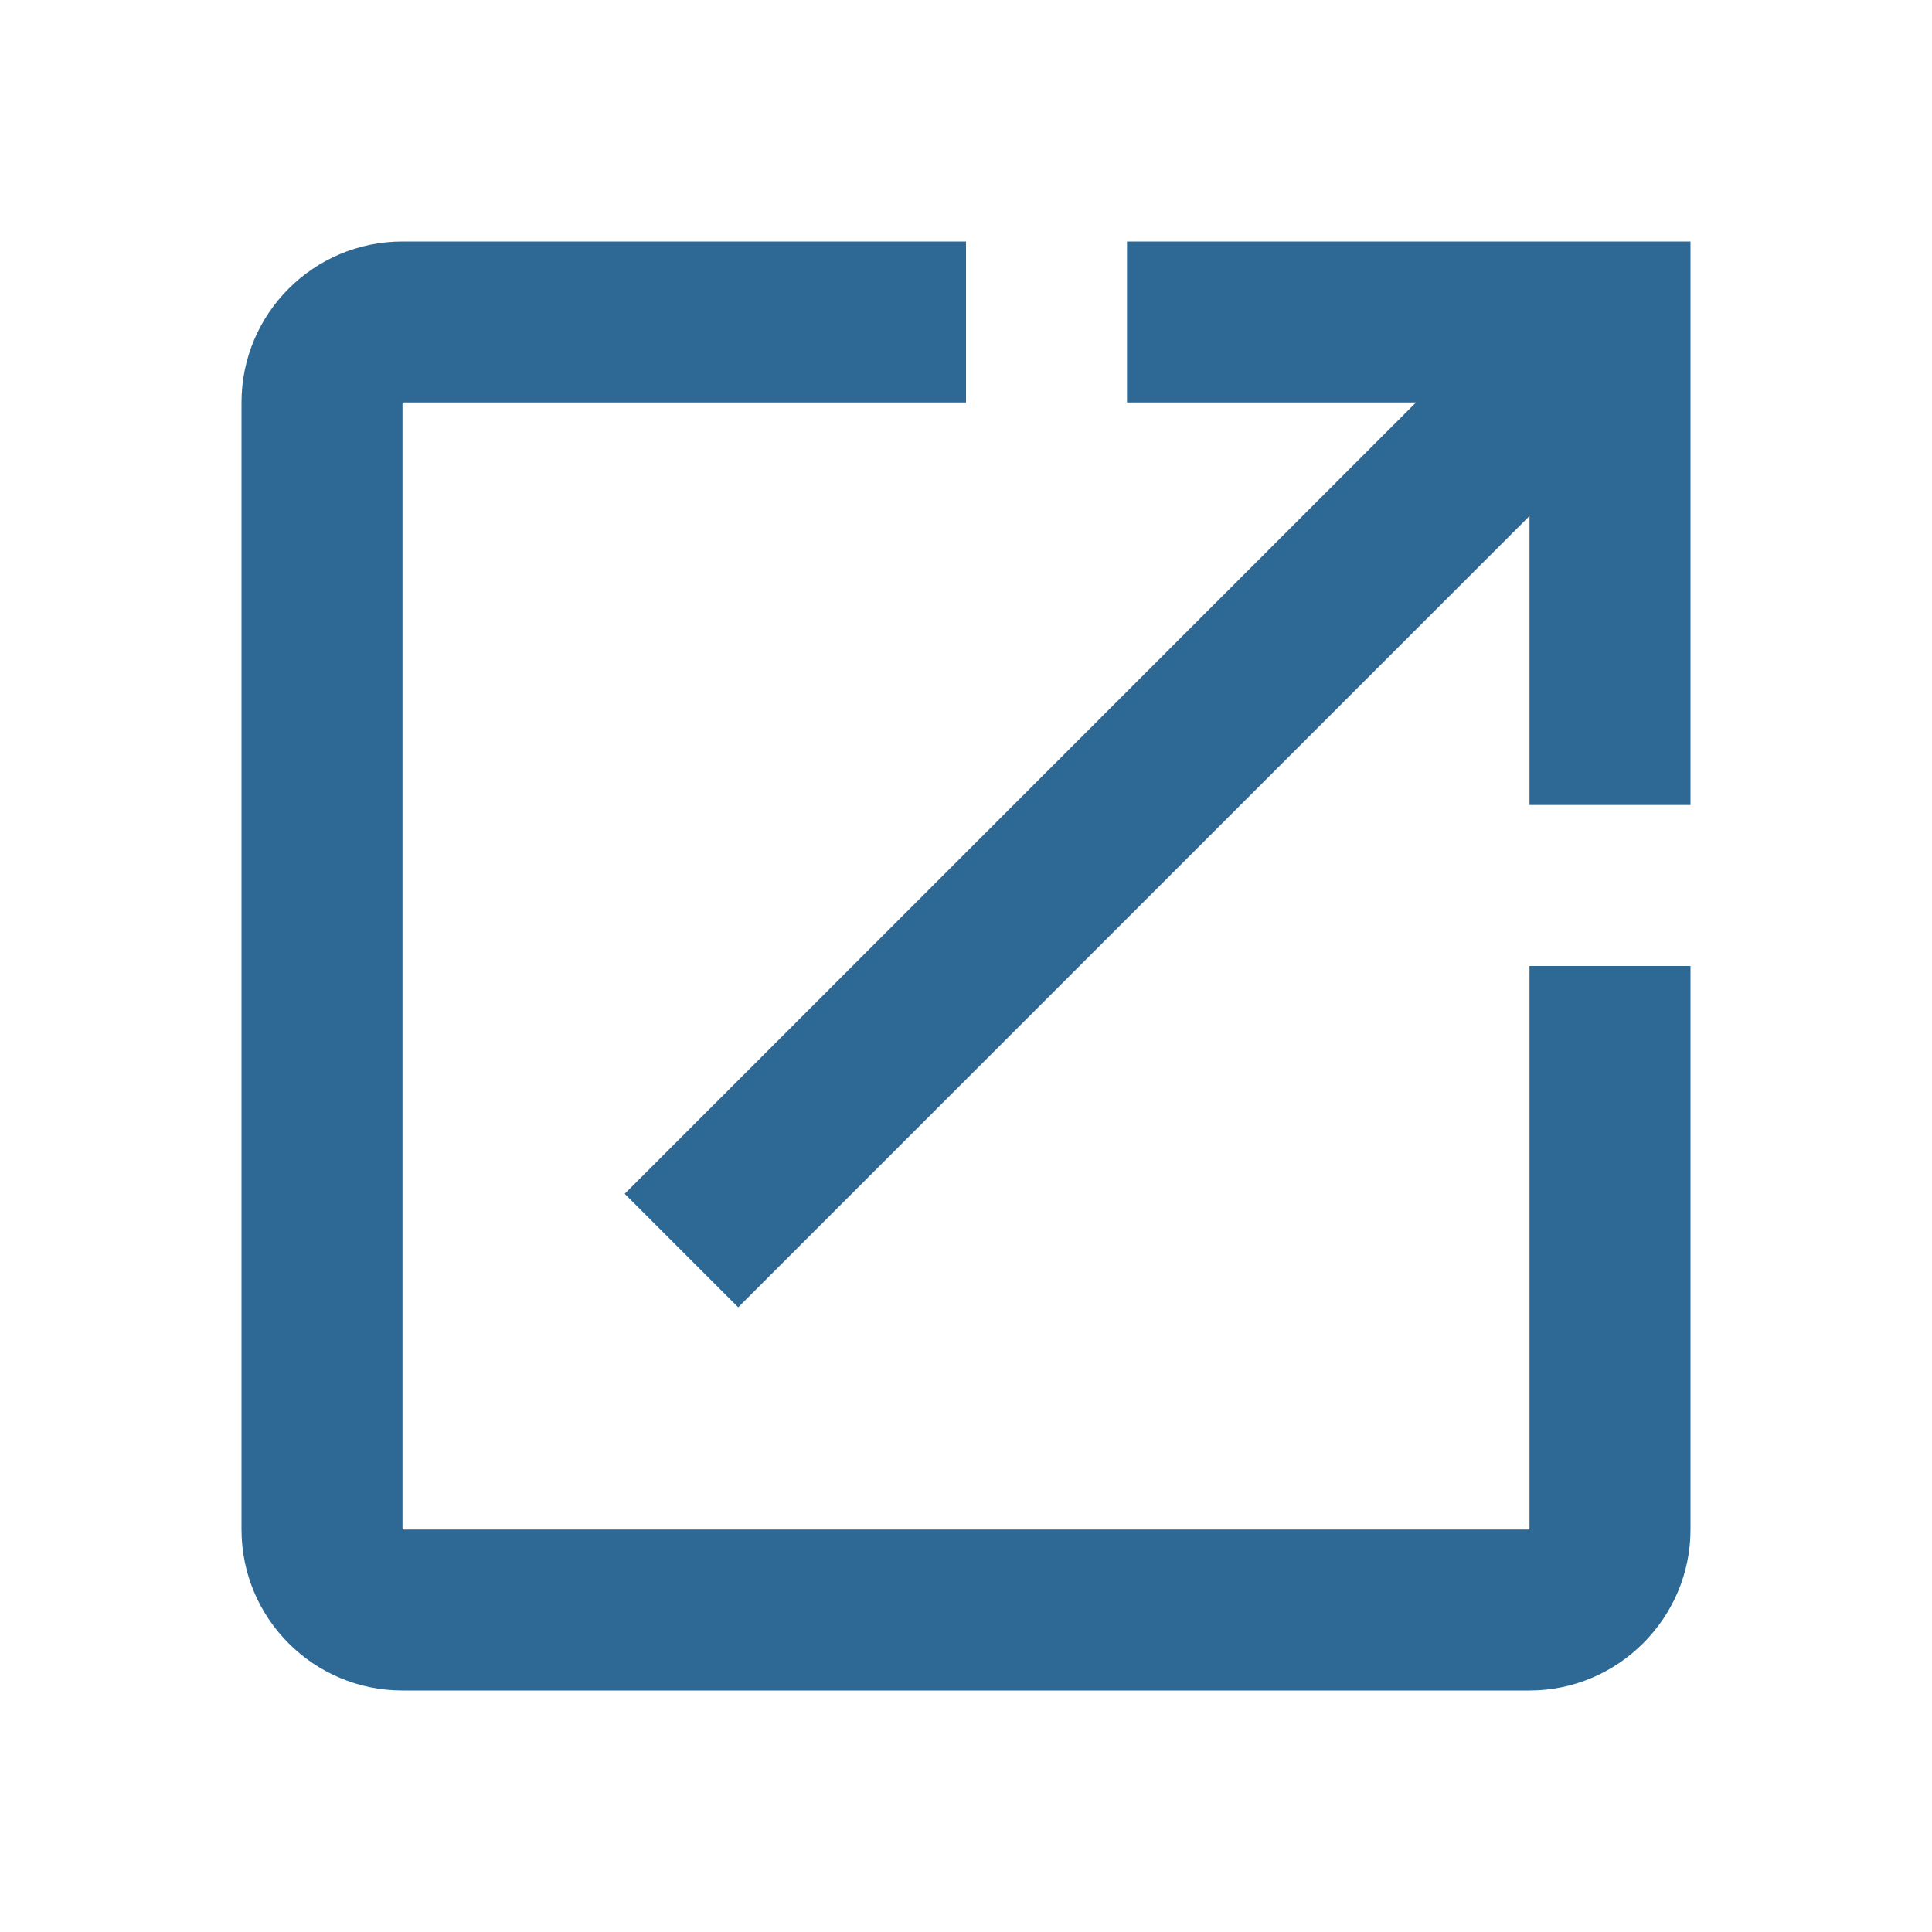
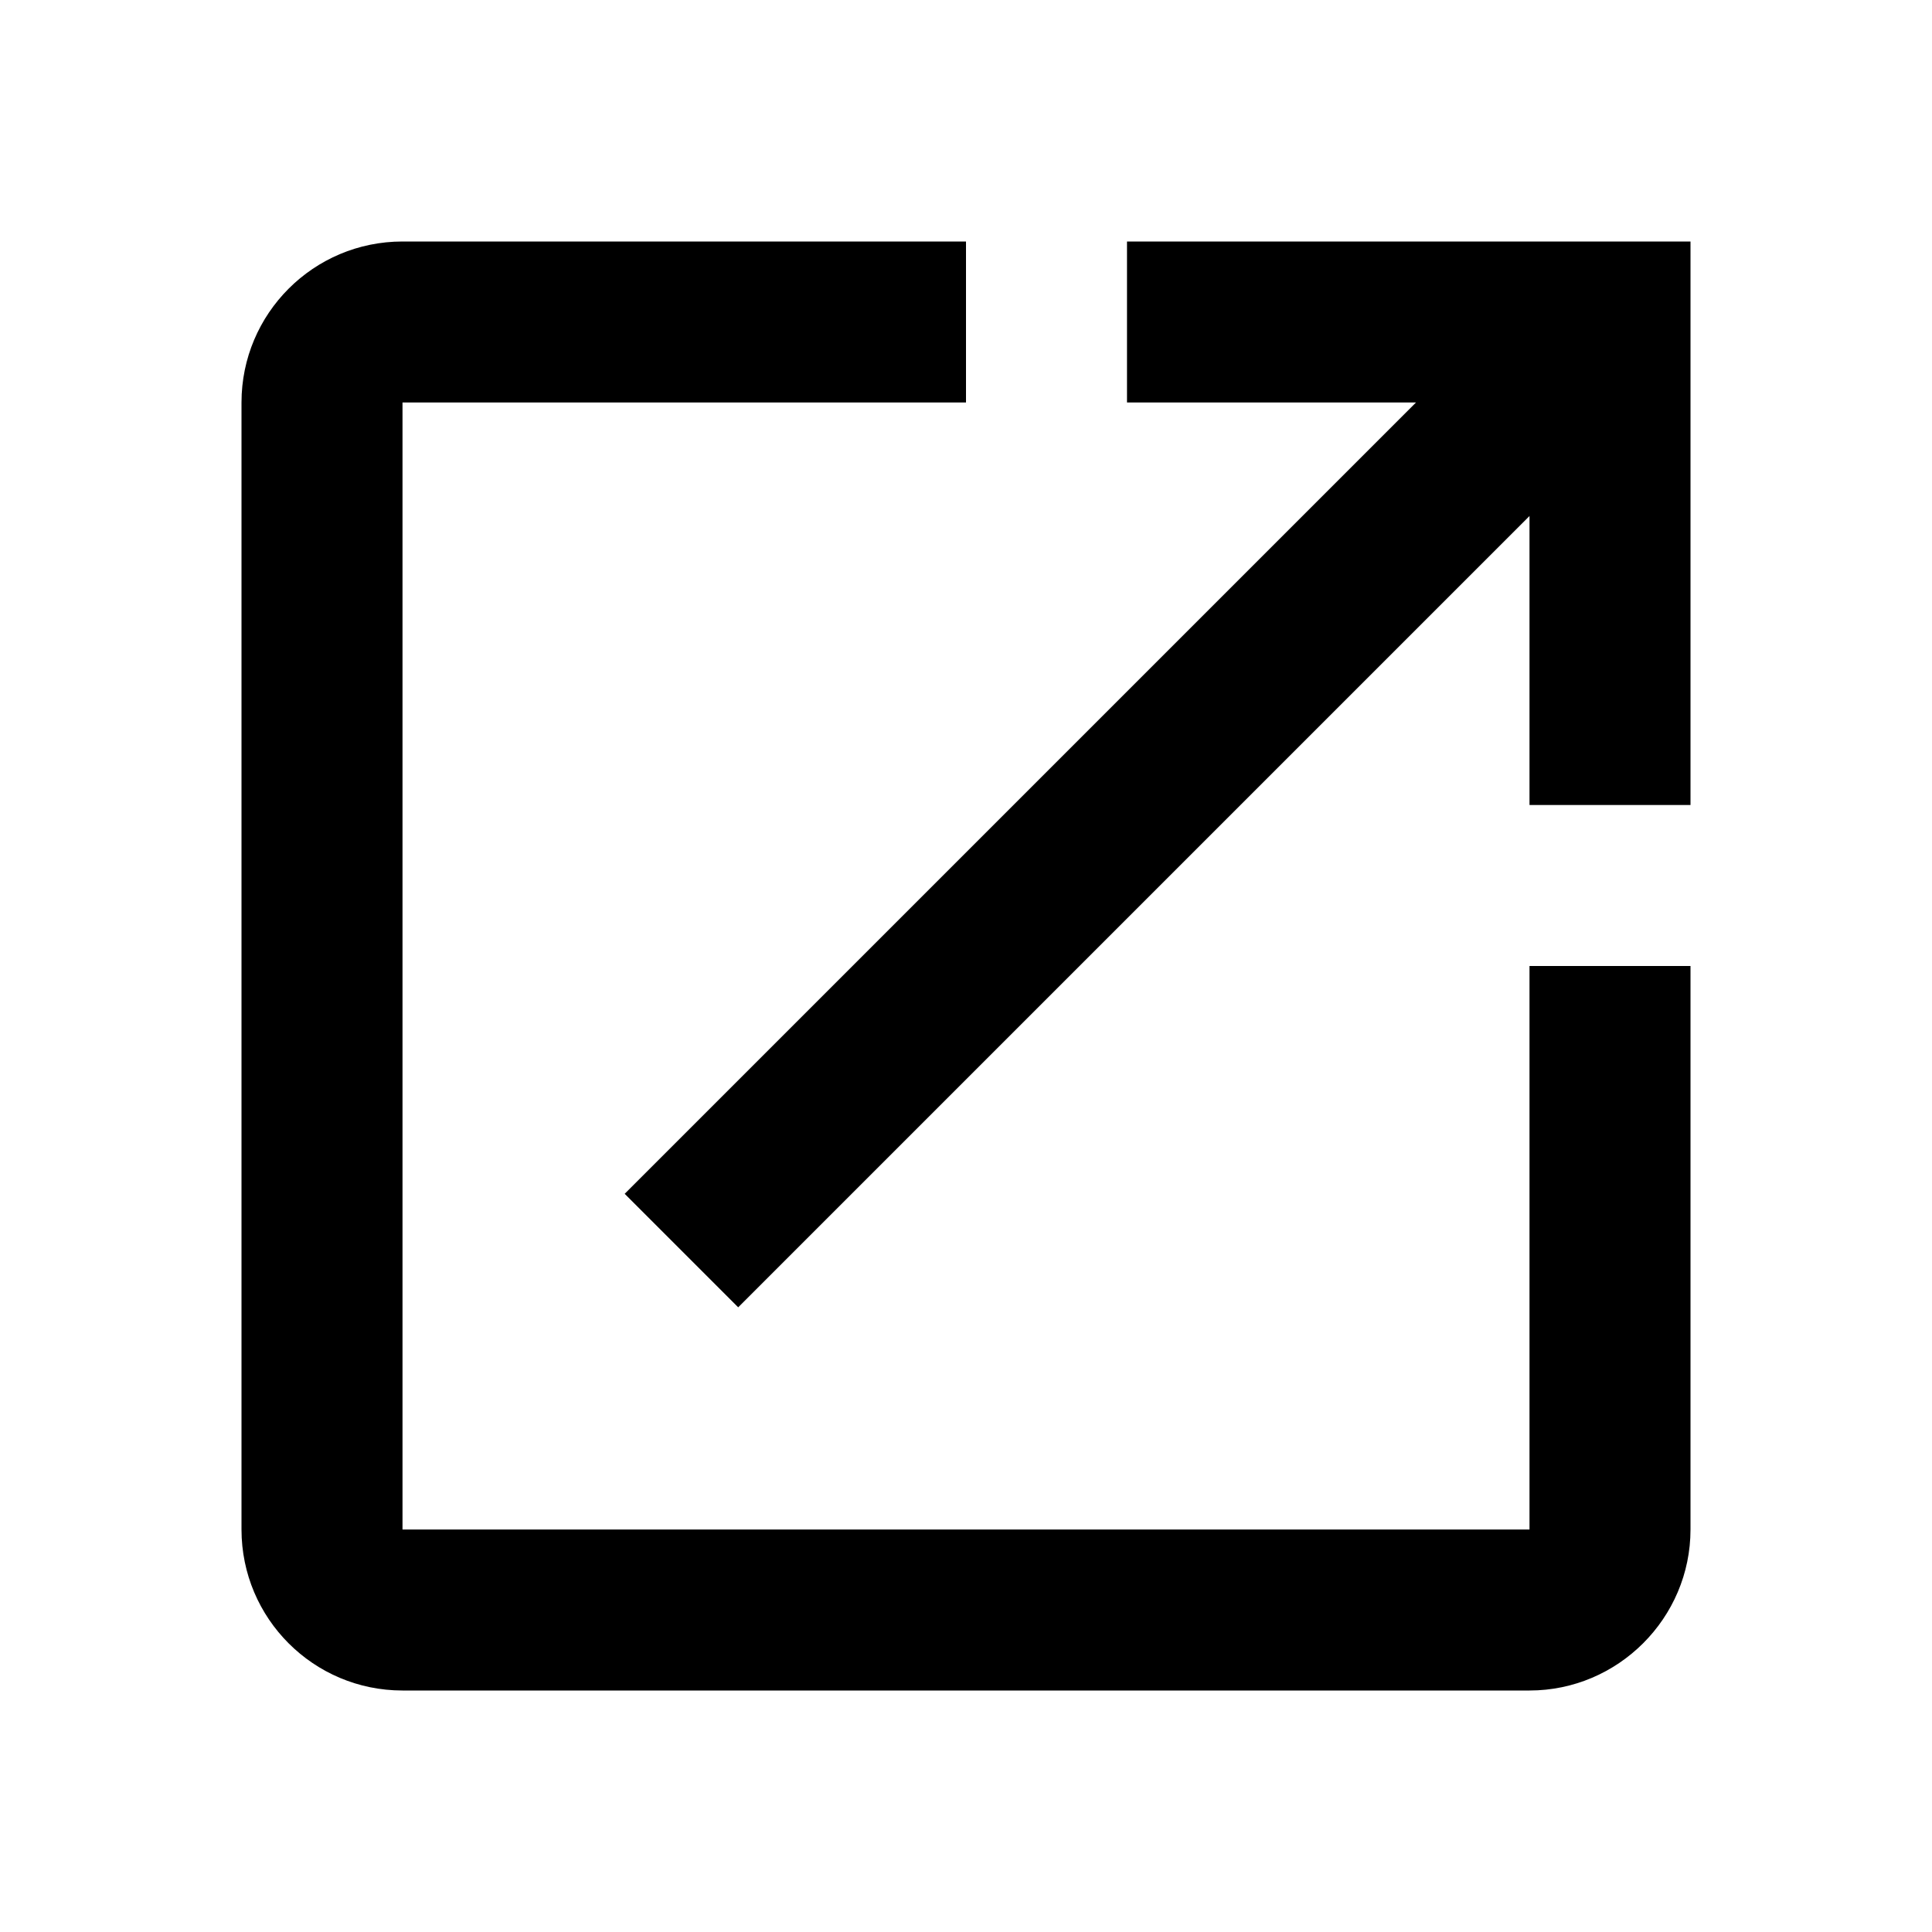
<svg xmlns="http://www.w3.org/2000/svg" width="24" height="24" viewBox="0 0 24 24">
-   <path fill="#2E6995" d="M19 19H5V5h7V3H5a2 2 0 0 0-2 2v14a2 2 0 0 0 2 2h14c1.1 0 2-.9 2-2v-7h-2zM14 3v2h3.59l-9.83 9.83l1.41 1.41L19 6.41V10h2V3z" />
+   <path fill="currentColor" d="M19 19H5V5h7V3H5a2 2 0 0 0-2 2v14a2 2 0 0 0 2 2h14c1.1 0 2-.9 2-2v-7h-2zM14 3v2h3.59l-9.83 9.83l1.41 1.41L19 6.41V10h2V3z" />
</svg>
